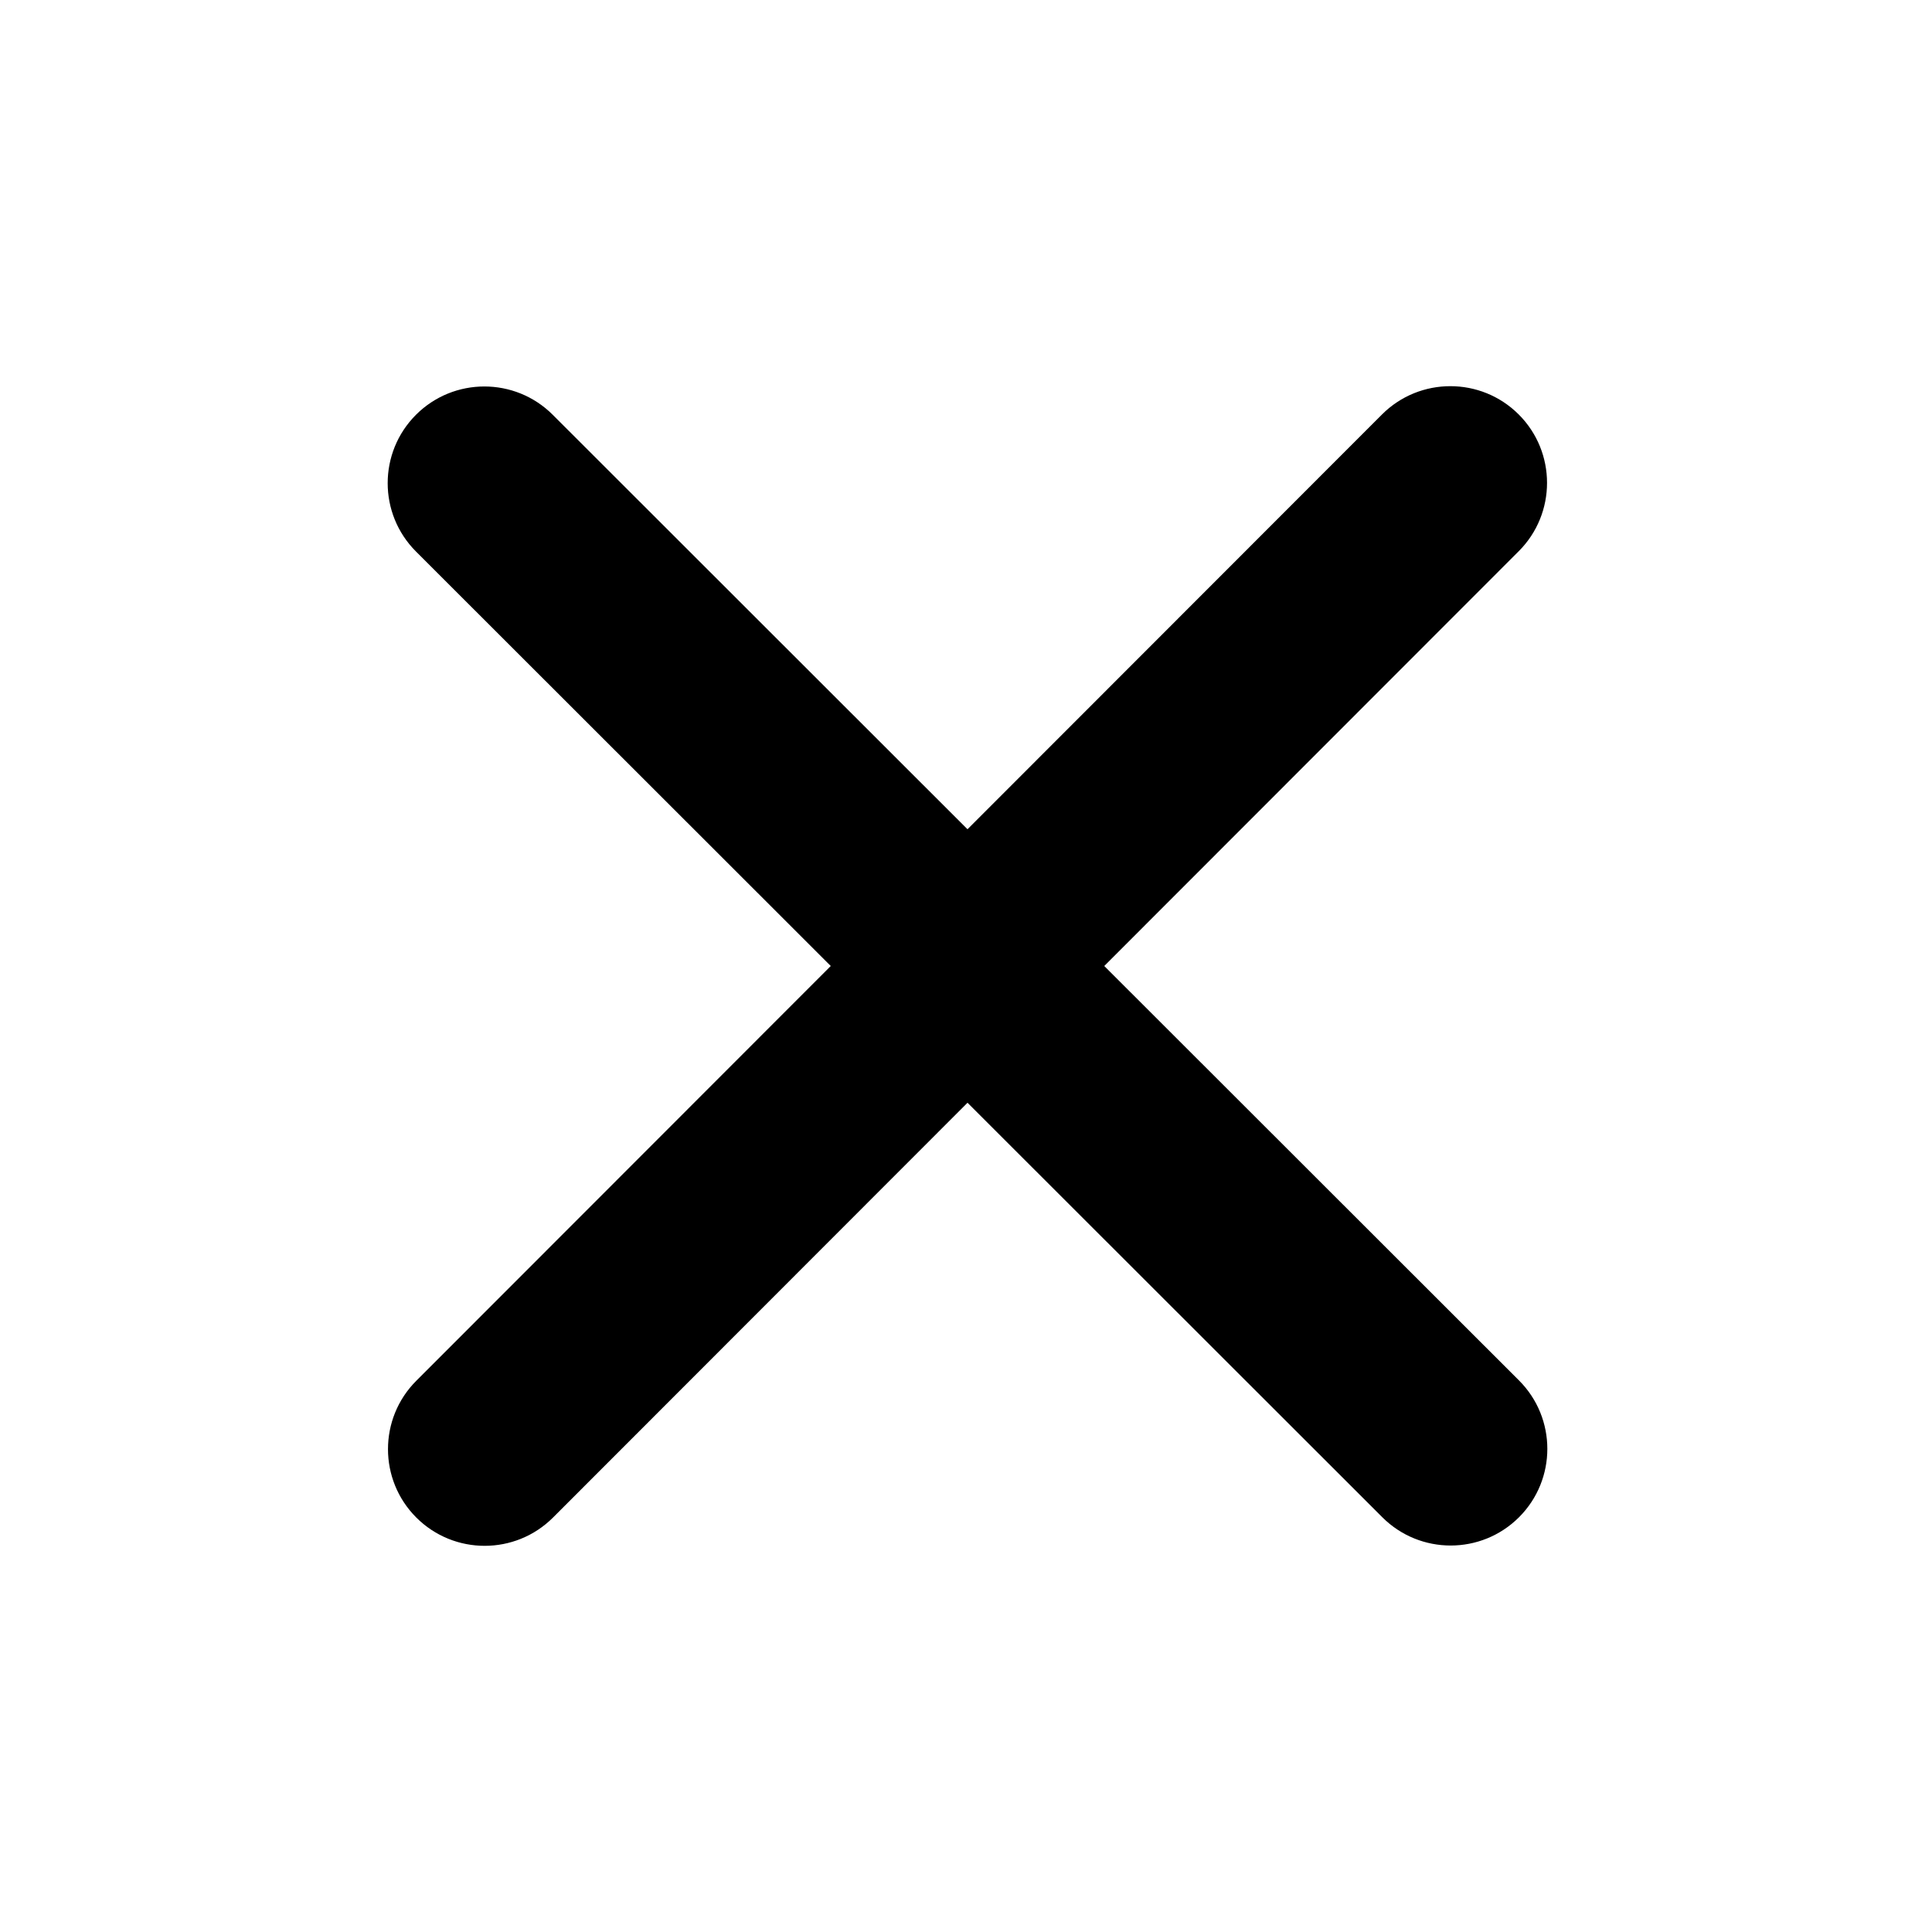
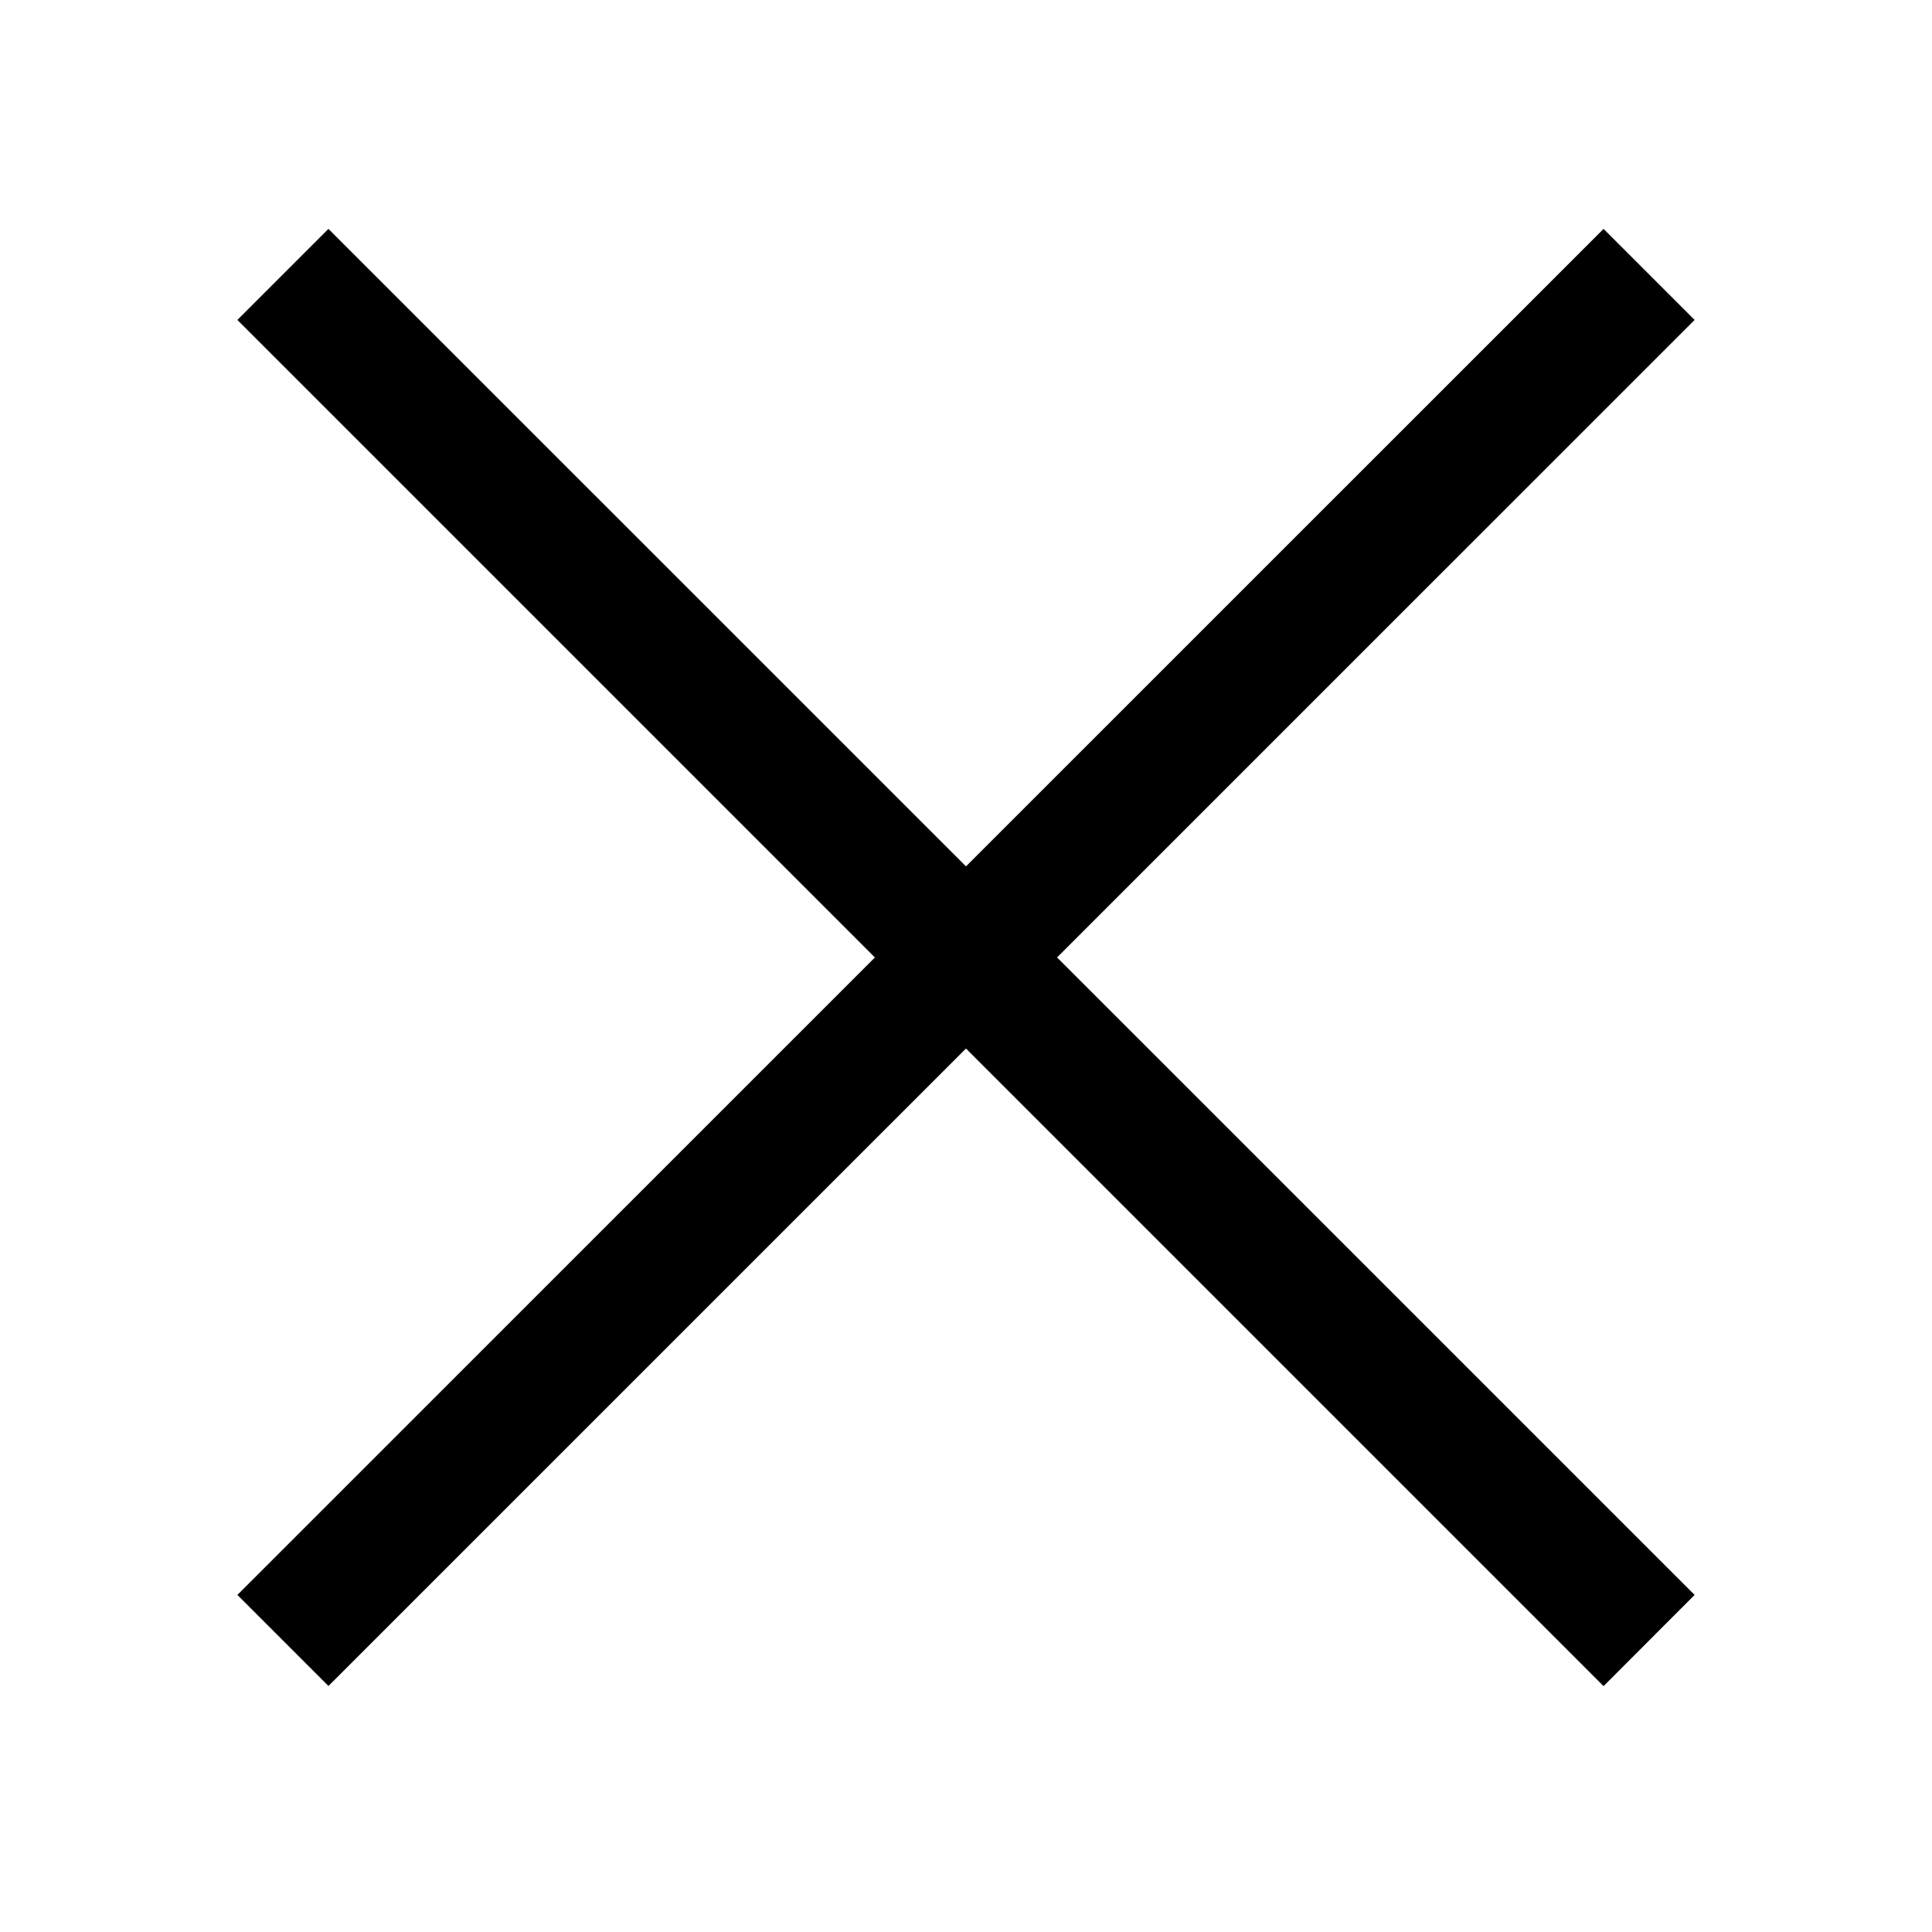
- <svg xmlns="http://www.w3.org/2000/svg" viewBox="0 0 640 640">
-   <path d="M183.1 137.4C170.6 124.9 150.3 124.9 137.8 137.4C125.3 149.9 125.3 170.2 137.8 182.7L275.2 320L137.9 457.4C125.4 469.9 125.4 490.2 137.9 502.7C150.4 515.2 170.7 515.2 183.2 502.7L320.5 365.3L457.9 502.6C470.4 515.1 490.7 515.1 503.2 502.6C515.7 490.1 515.7 469.8 503.2 457.3L365.8 320L503.1 182.6C515.6 170.1 515.6 149.8 503.1 137.3C490.6 124.8 470.3 124.8 457.8 137.3L320.5 274.7L183.1 137.4z" />
+ <svg xmlns="http://www.w3.org/2000/svg" fill="none" viewBox="0 0 15 15">
+   <path fill="#000" d="M1.843 12.383 12.45 1.777l.707.707L2.55 13.09z" />
+   <path fill="#000" d="m2.55 1.777 10.607 10.606-.707.708L1.843 2.484z" />
</svg>
